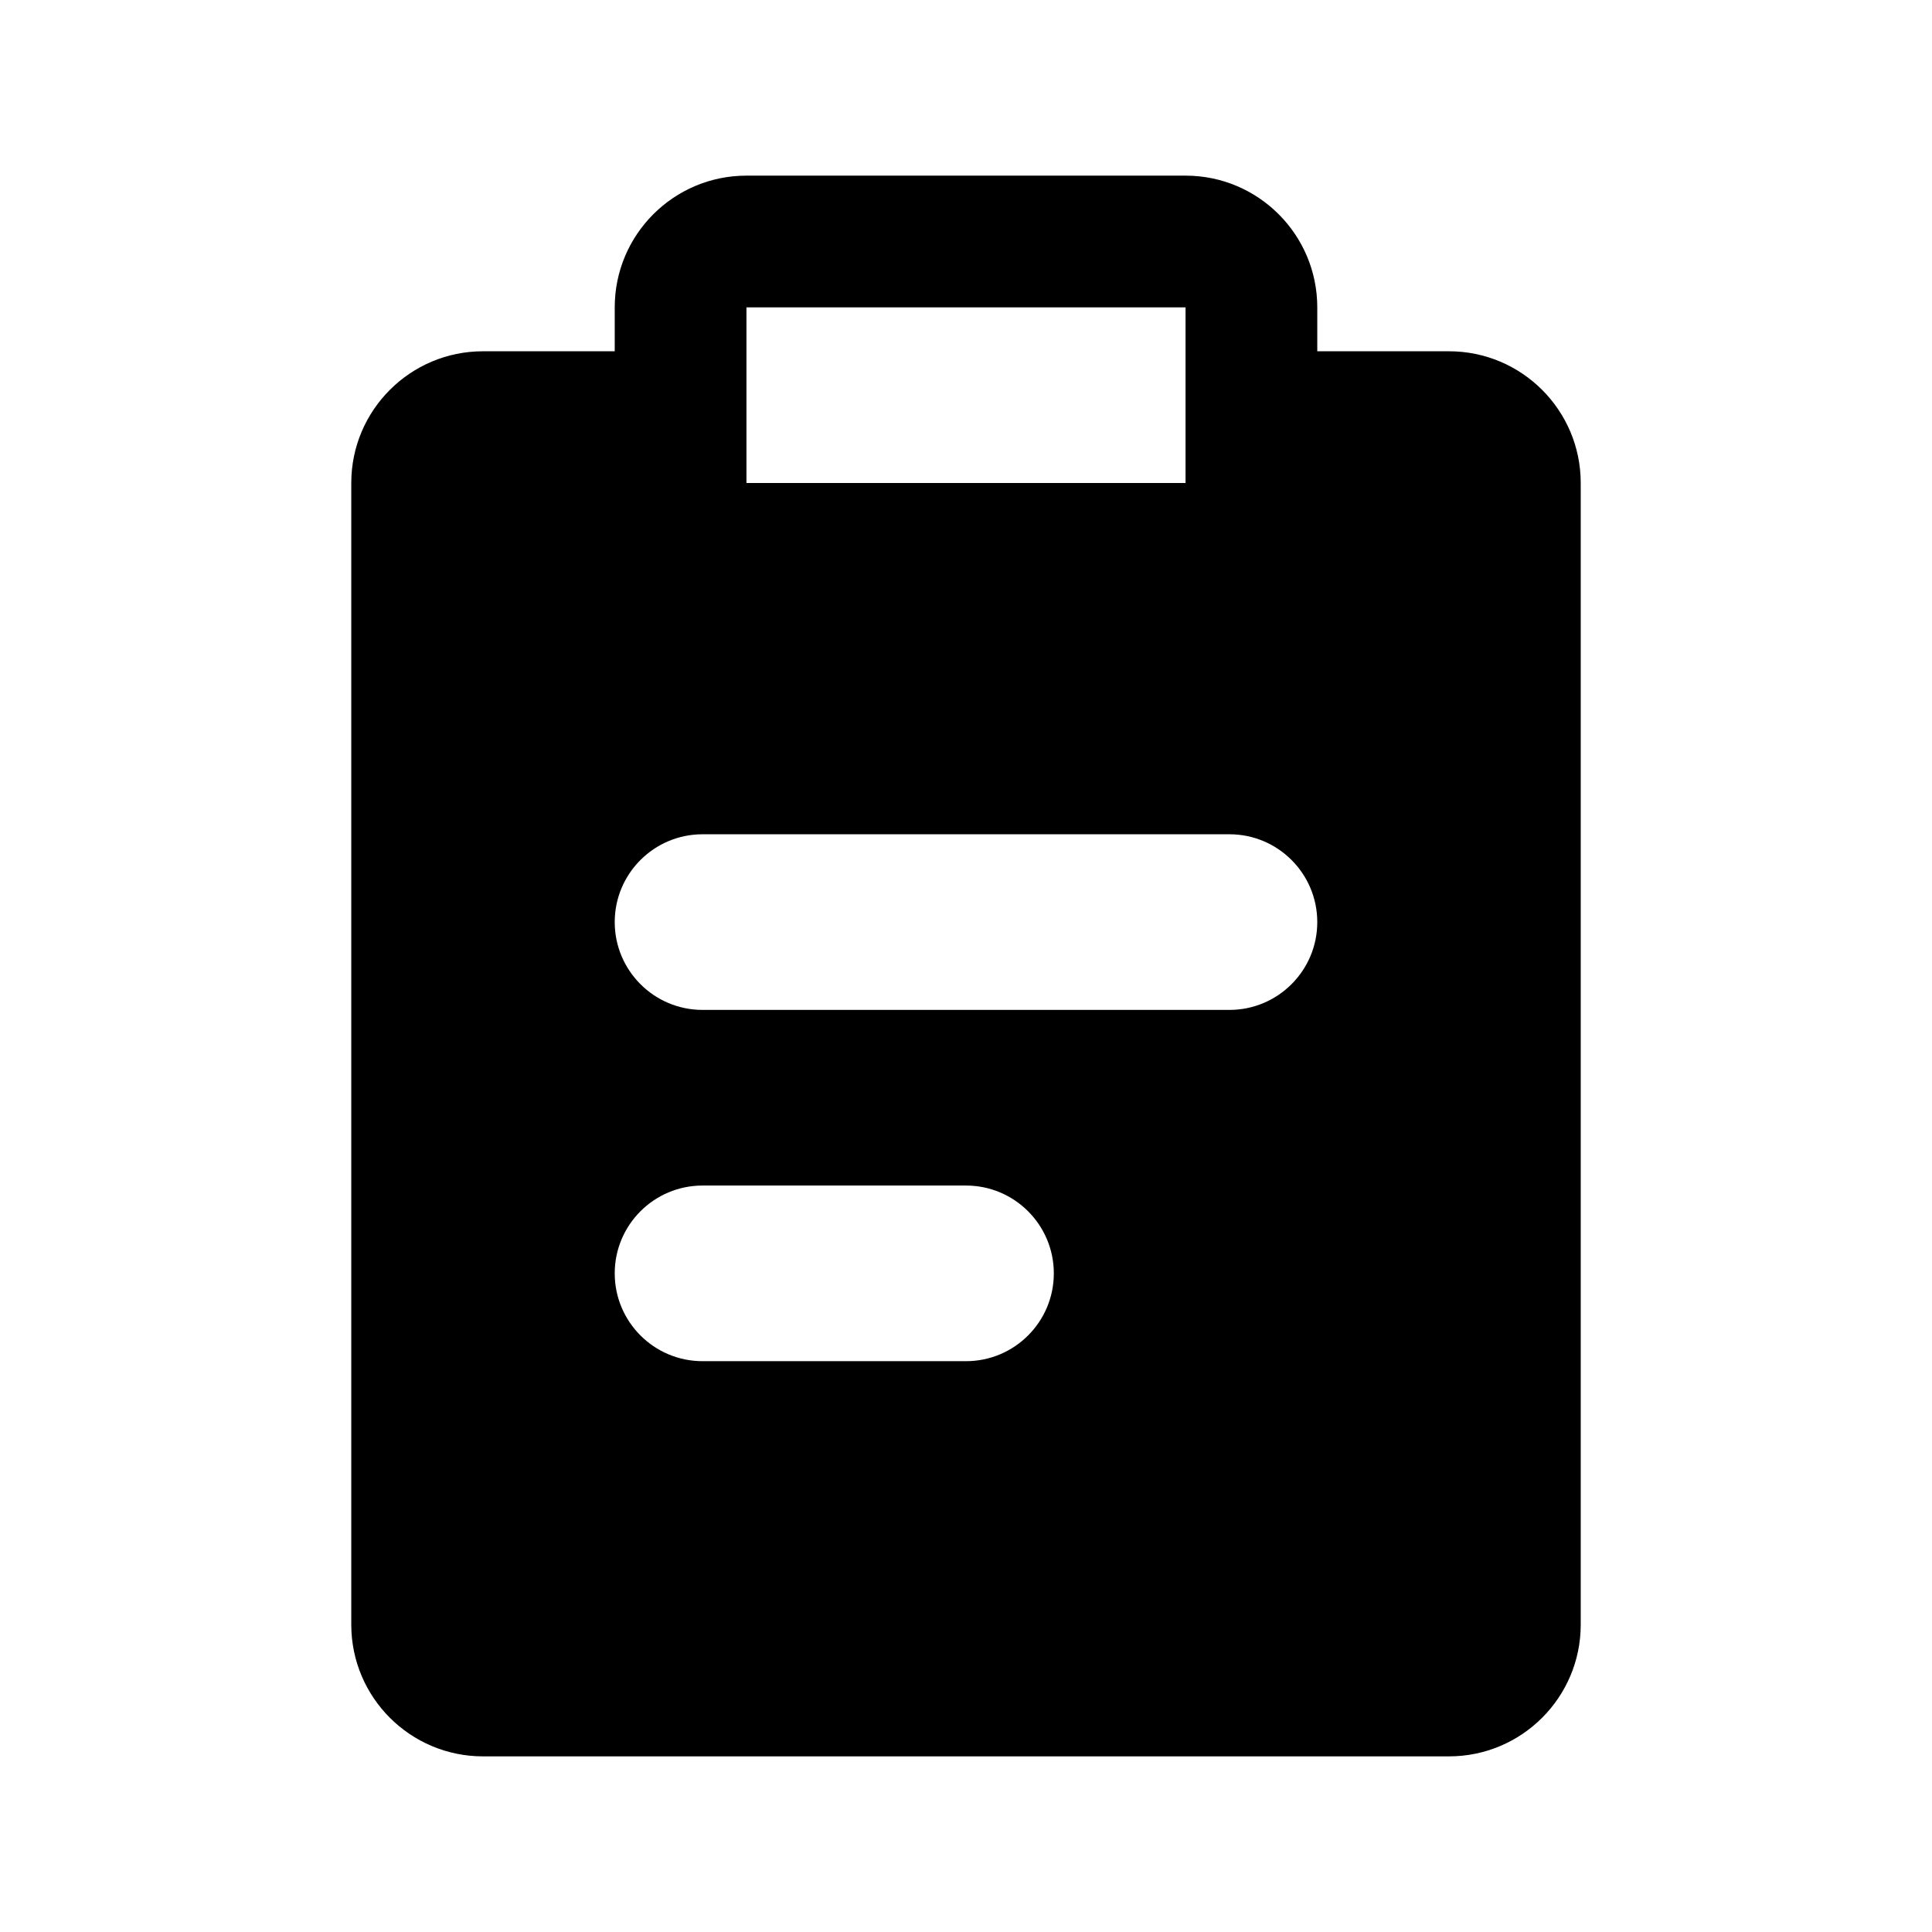
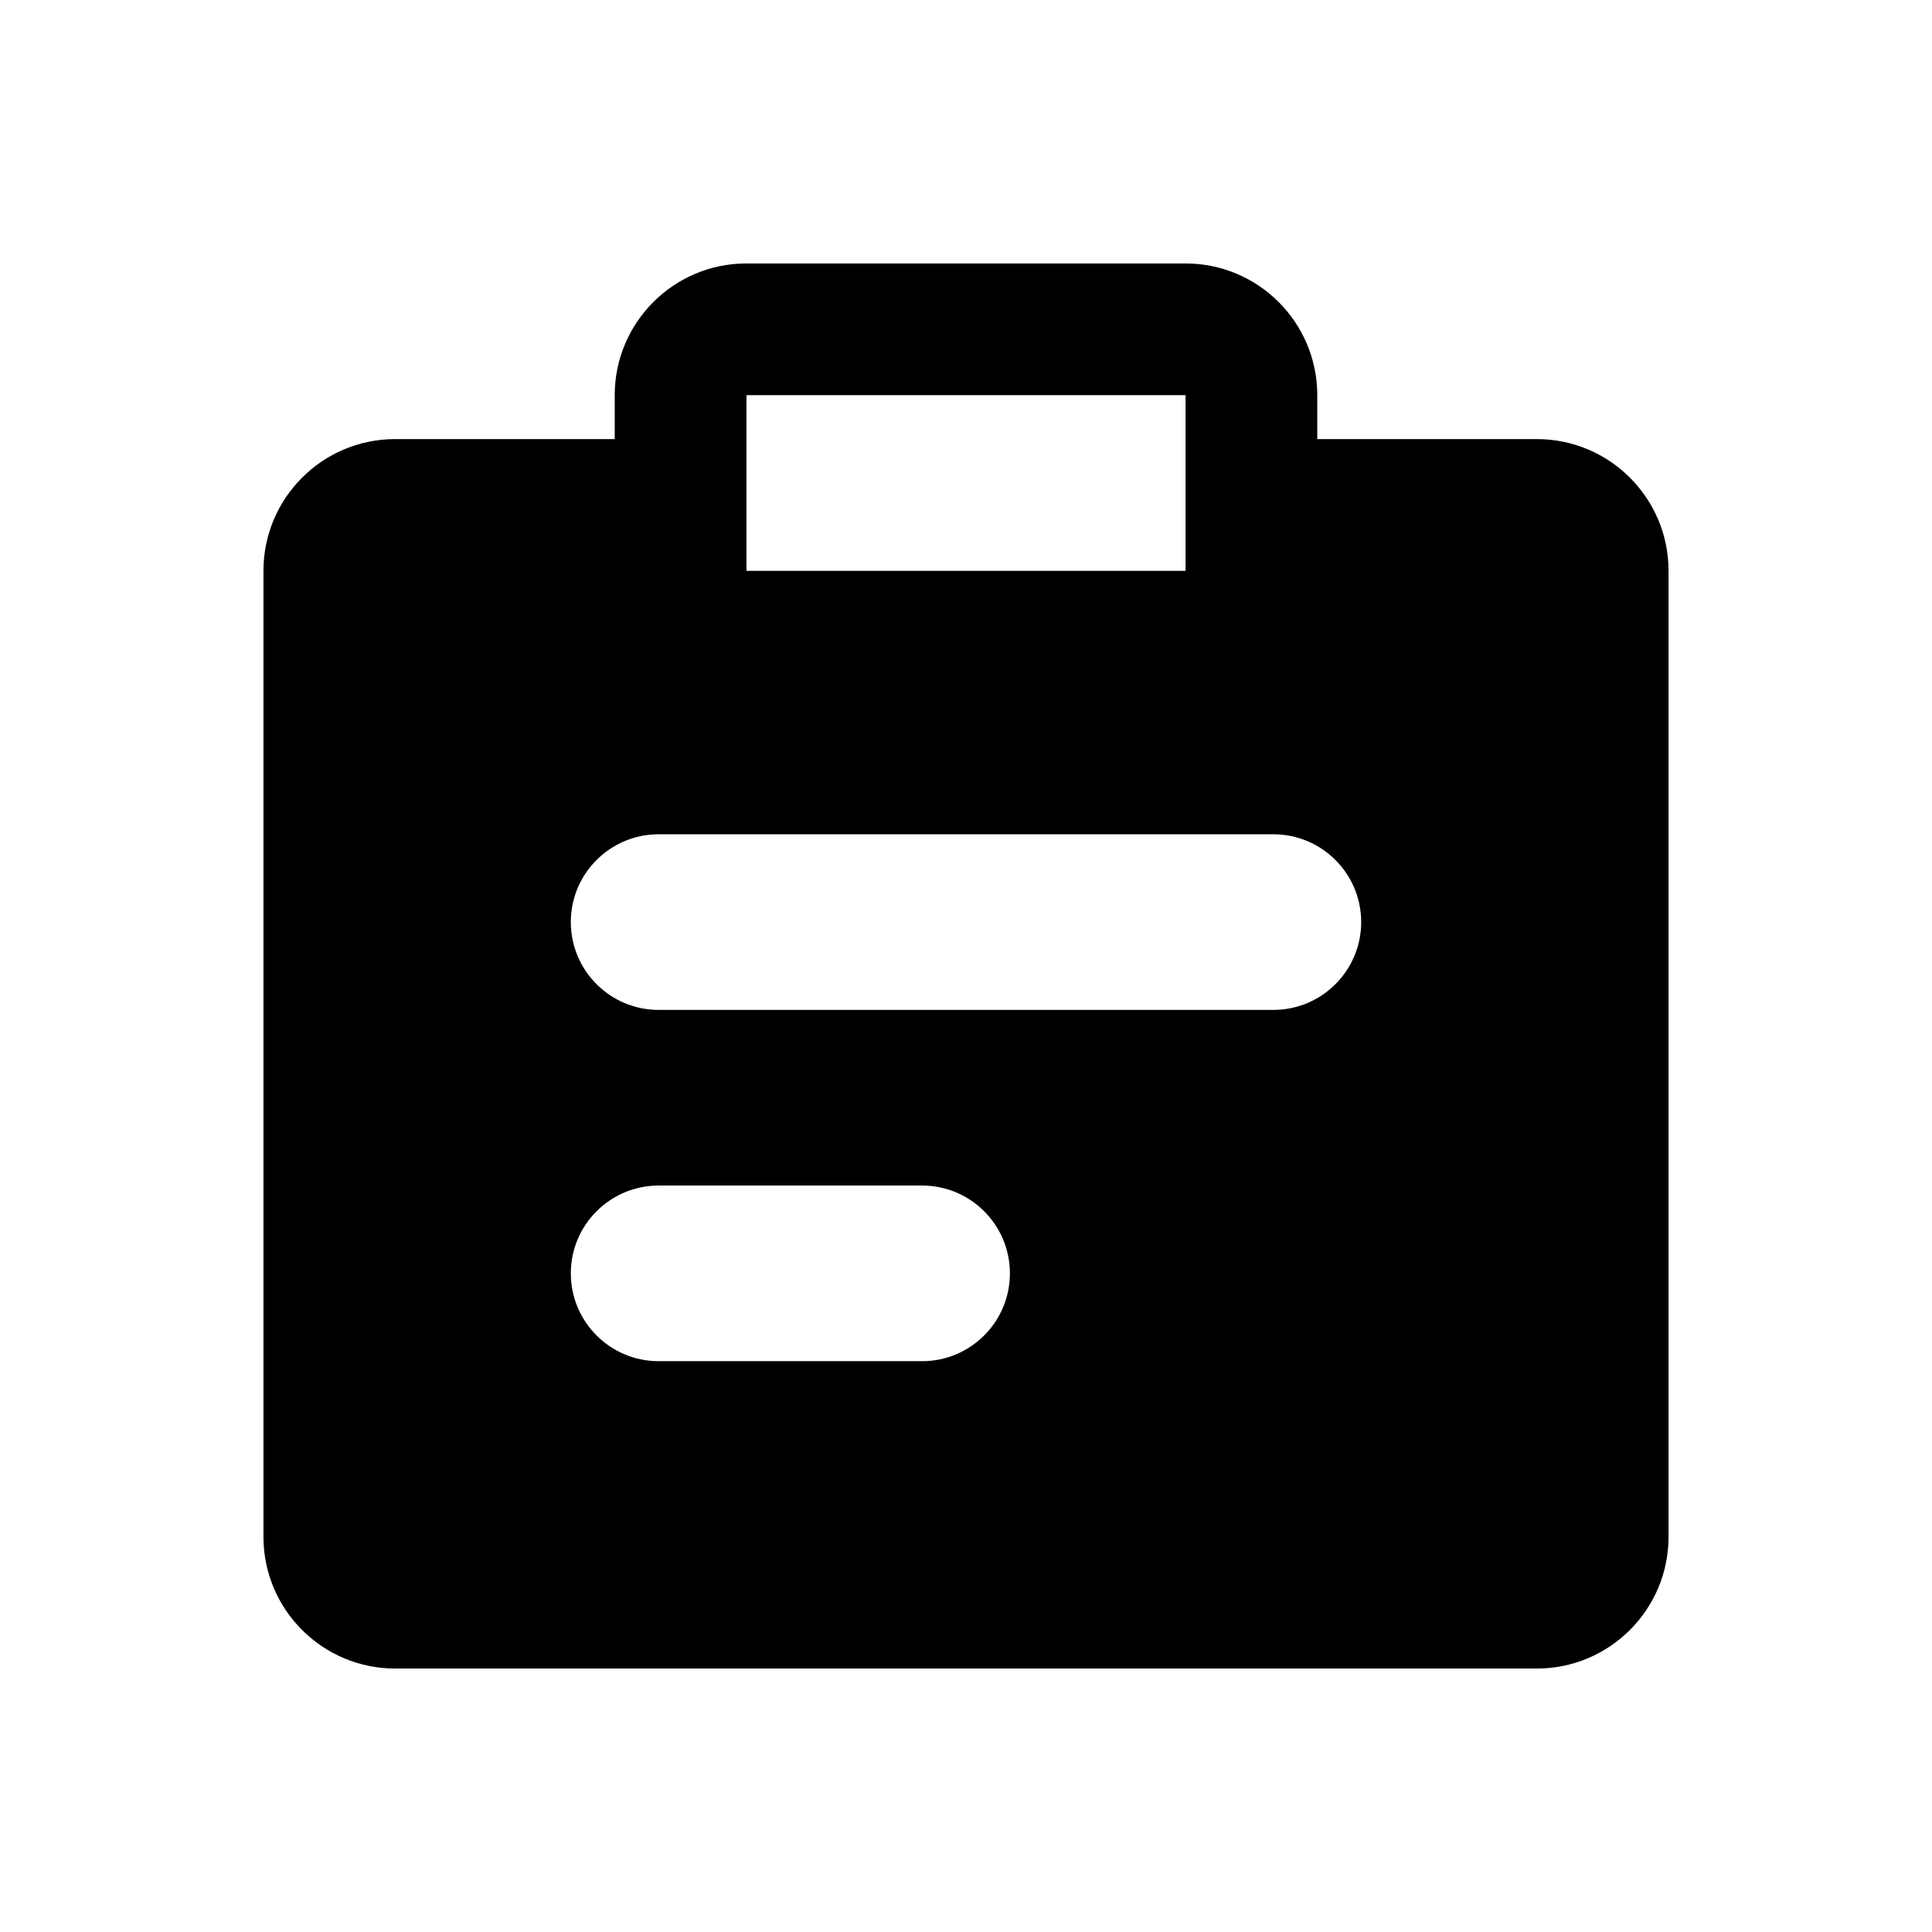
<svg xmlns="http://www.w3.org/2000/svg" width="22" height="22" viewBox="0 0 22 22" fill="none">
-   <path fill-rule="evenodd" clip-rule="evenodd" d="M8.5 2C7.672 2 7 2.672 7 3.5V4H5.5C4.672 4 4 4.672 4 5.5V18.5C4 19.328 4.672 20 5.5 20H16.5C17.328 20 18 19.328 18 18.5V5.5C18 4.672 17.328 4 16.5 4H15V3.5C15 2.672 14.328 2 13.5 2H8.5ZM8.5 3.5H13.5V5.5H8.5V3.5ZM7 10.5C7 9.948 7.448 9.5 8 9.5H14C14.552 9.5 15 9.948 15 10.5C15 11.052 14.552 11.5 14 11.5H8C7.448 11.5 7 11.052 7 10.5ZM7 14.5C7 13.948 7.448 13.5 8 13.5H11C11.552 13.5 12 13.948 12 14.5C12 15.052 11.552 15.5 11 15.5H8C7.448 15.5 7 15.052 7 14.5Z" fill="black" />
+   <path fill-rule="evenodd" clip-rule="evenodd" d="M8.5 3C7.672 3 7 3.672 7 4.5V5H4.5C3.672 5 3 5.672 3 6.5V17.5C3 18.328 3.672 19 4.5 19H17.5C18.328 19 19 18.328 19 17.5V6.5C19 5.672 18.328 5 17.5 5H15V4.5C15 3.672 14.328 3 13.5 3H8.5ZM8.5 4.5H13.5V6.5H8.5V4.5ZM6.5 10.5C6.5 9.948 6.948 9.5 7.5 9.5H14.5C15.052 9.5 15.5 9.948 15.5 10.5C15.5 11.052 15.052 11.5 14.5 11.5H7.5C6.948 11.5 6.5 11.052 6.5 10.5ZM6.5 14.5C6.5 13.948 6.948 13.5 7.5 13.5H10.5C11.052 13.5 11.5 13.948 11.5 14.5C11.5 15.052 11.052 15.5 10.5 15.5H7.5C6.948 15.5 6.5 15.052 6.5 14.5Z" fill="black" />
</svg>
